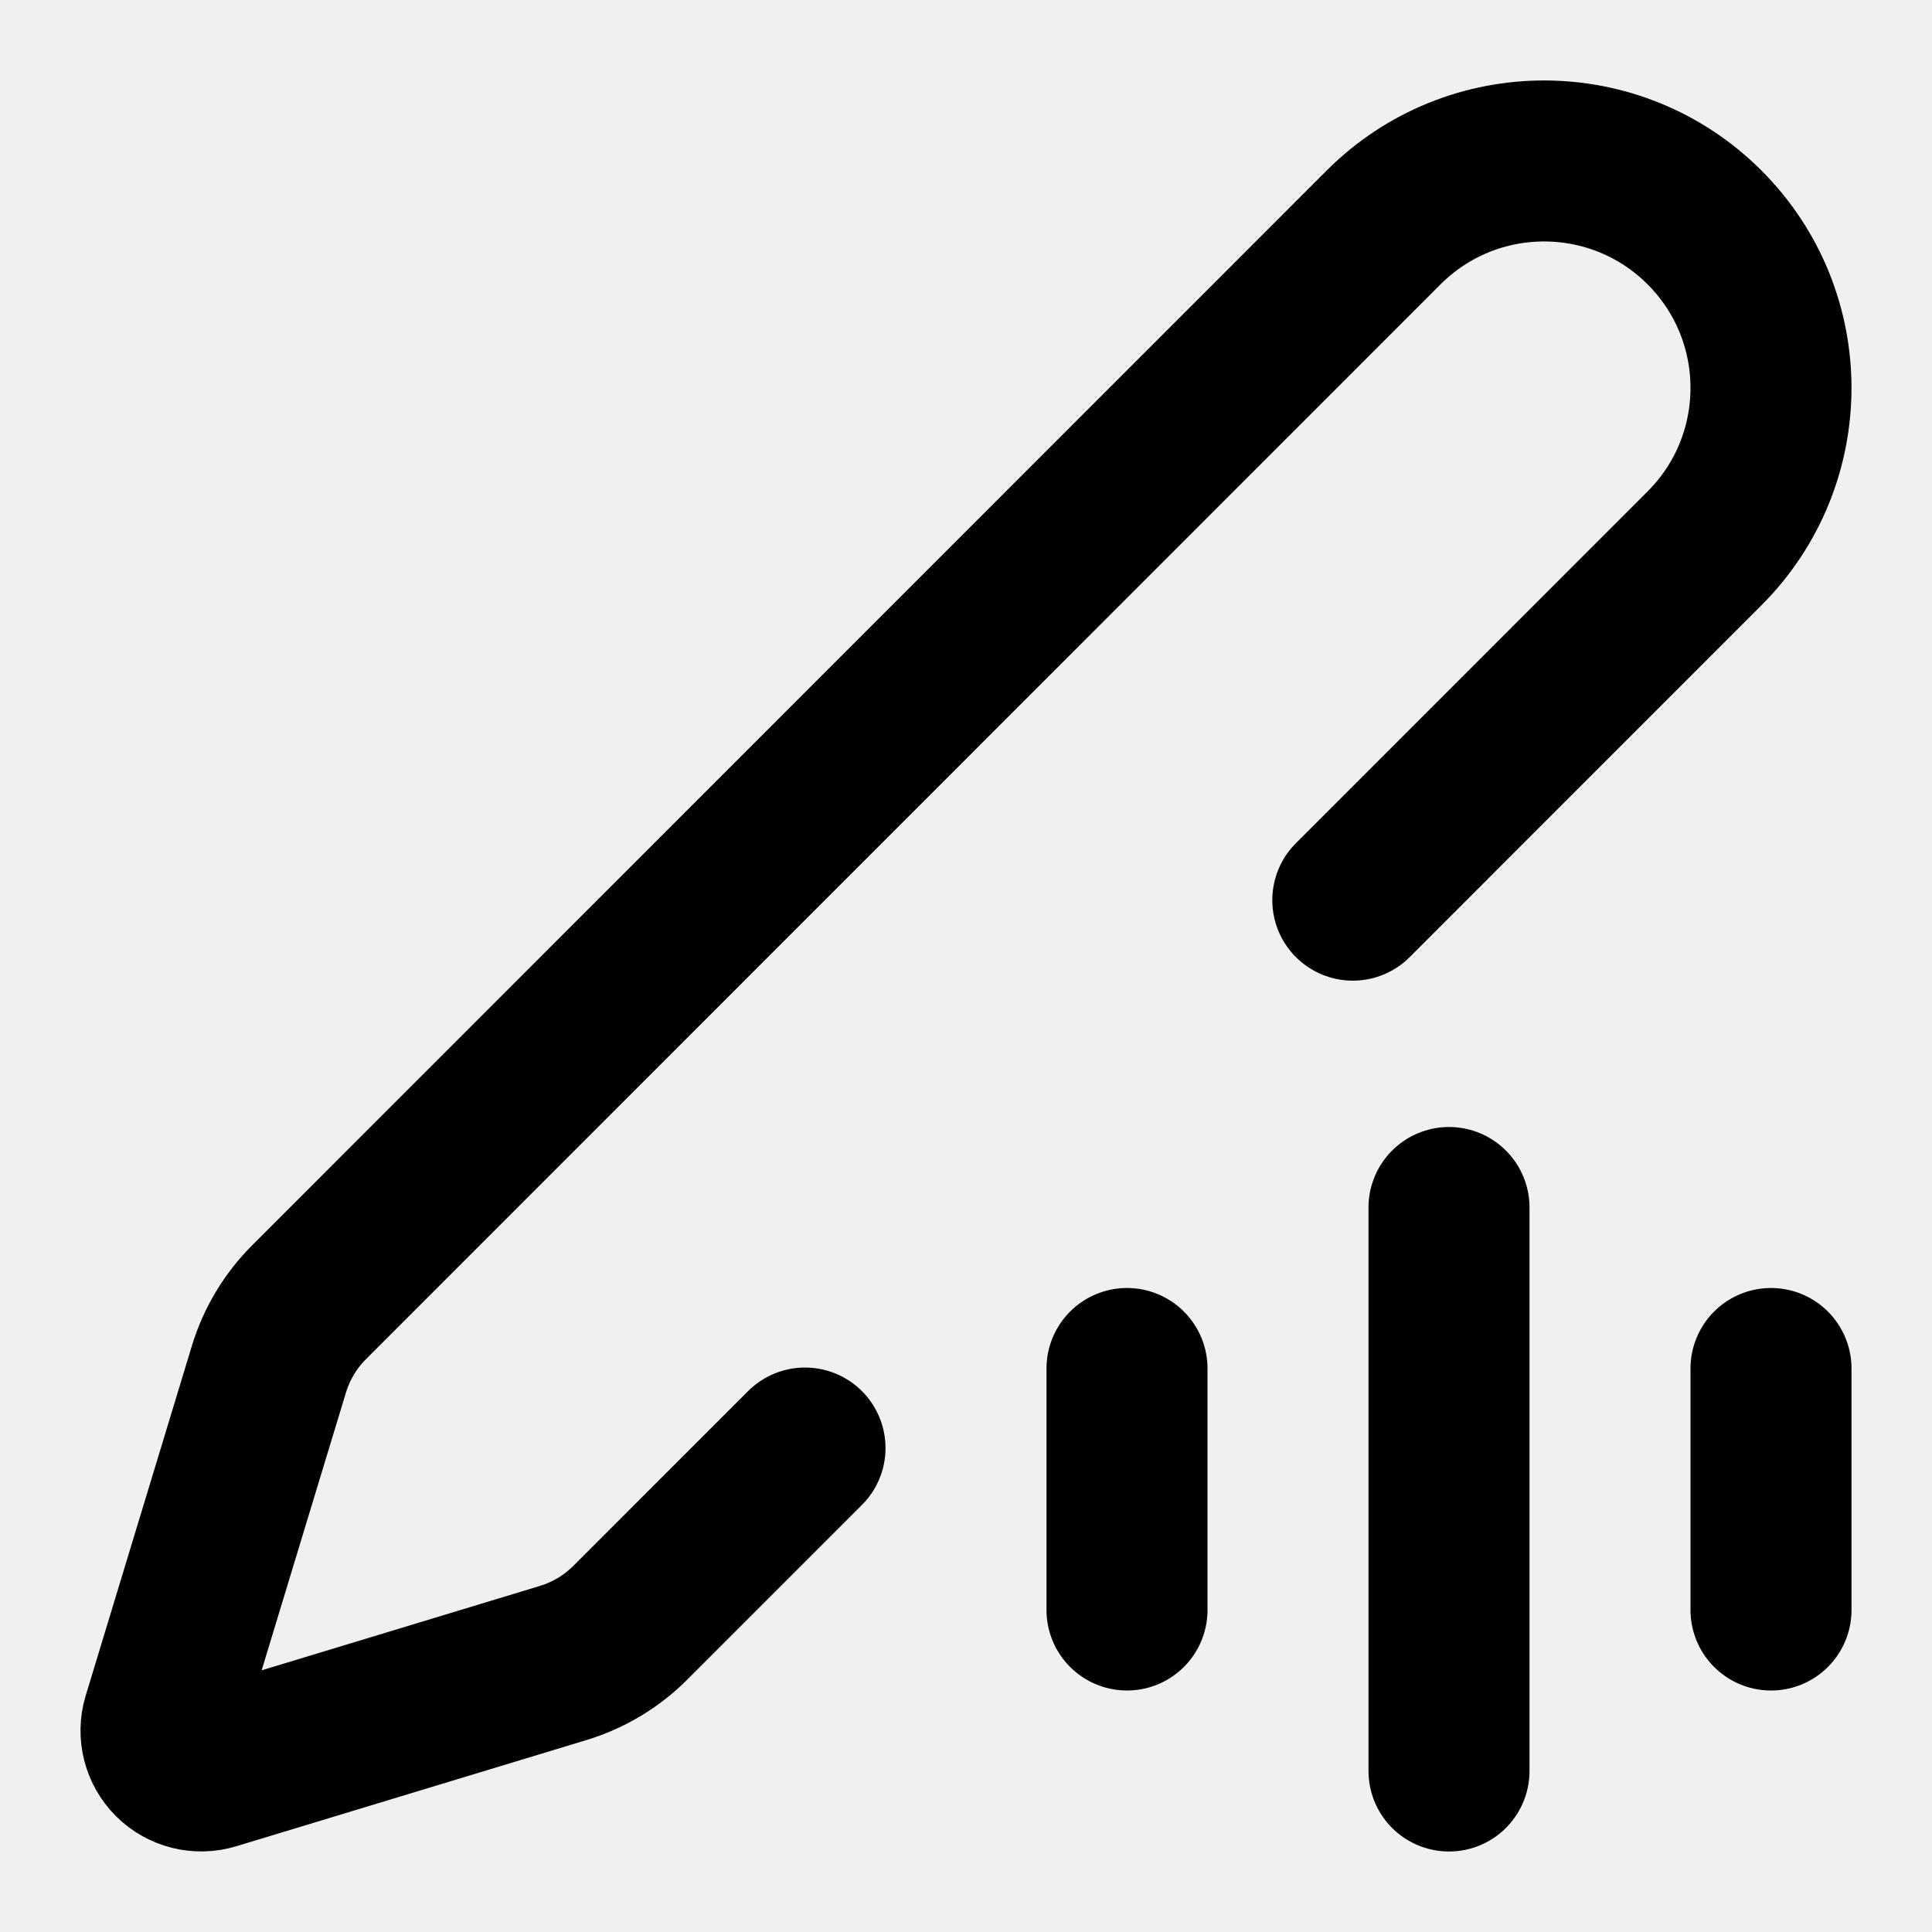
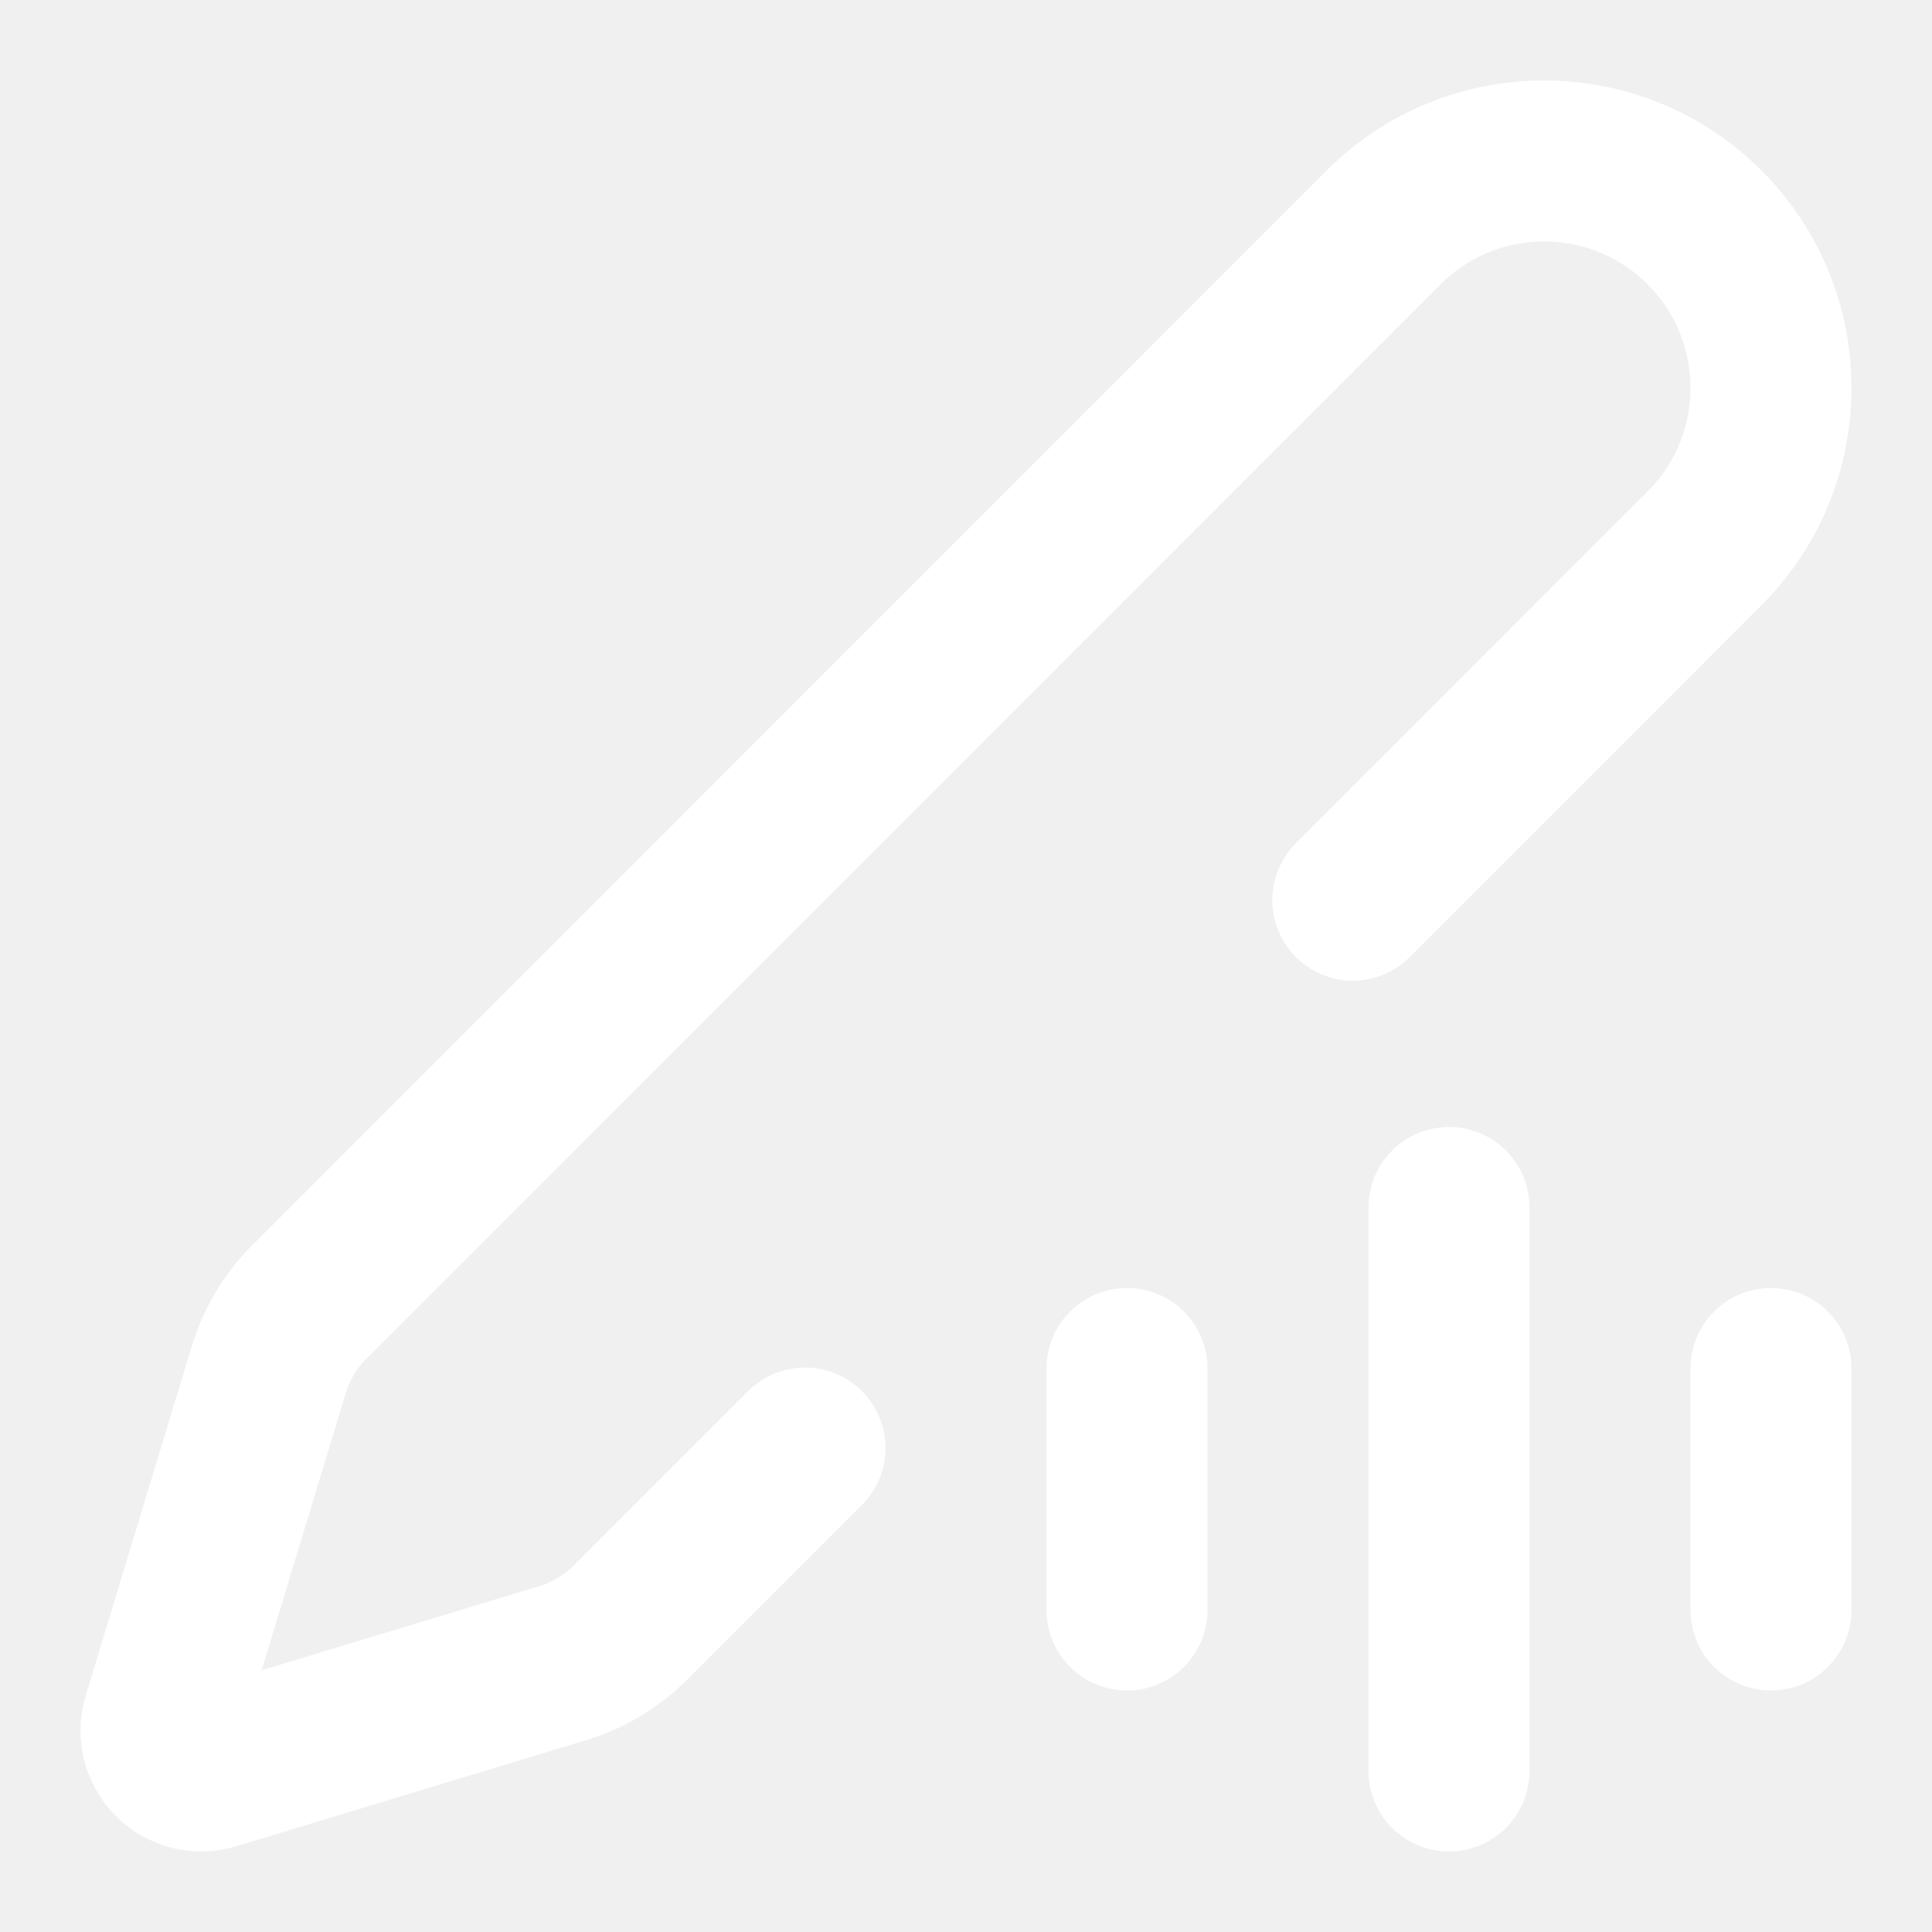
- <svg xmlns="http://www.w3.org/2000/svg" width="24" height="24" viewBox="0 0 24 24" fill="none" stroke="currentColor" stroke-width="2" stroke-linecap="round" stroke-linejoin="round">
-   <path d="M14 17v3" />
-   <path d="m16.805 11.182 4.369-4.37a1 1 0 00-3.986-3.987L3.842 16.174a2 2 0 00-.5.83l-1.321 4.352a.5.5 0 00.623.622l4.353-1.32a2 2 0 00.83-.497L10 17.988" />
-   <path d="M18 15v7" />
-   <path d="M22 17v3" />
+ <svg xmlns="http://www.w3.org/2000/svg" width="24" height="24" viewBox="0 0 24 24" fill="none" stroke="currentColor" stroke-width="2" stroke-linecap="round" stroke-linejoin="round" version="1.1" id="svg4">
+   <defs id="defs4" />
+   <path d="M14 17v3" id="path1" style="stroke:#ffffff" />
+   <path d="m16.805 11.182 4.369-4.37a1 1 0 00-3.986-3.987L3.842 16.174a2 2 0 00-.5.83l-1.321 4.352a.5.5 0 00.623.622l4.353-1.32a2 2 0 00.83-.497L10 17.988" id="path2" style="stroke:#ffffff" />
+   <path d="M18 15v7" id="path3" style="stroke:#ffffff" />
+   <path d="M22 17v3" id="path4" style="stroke:#ffffff" />
</svg>
